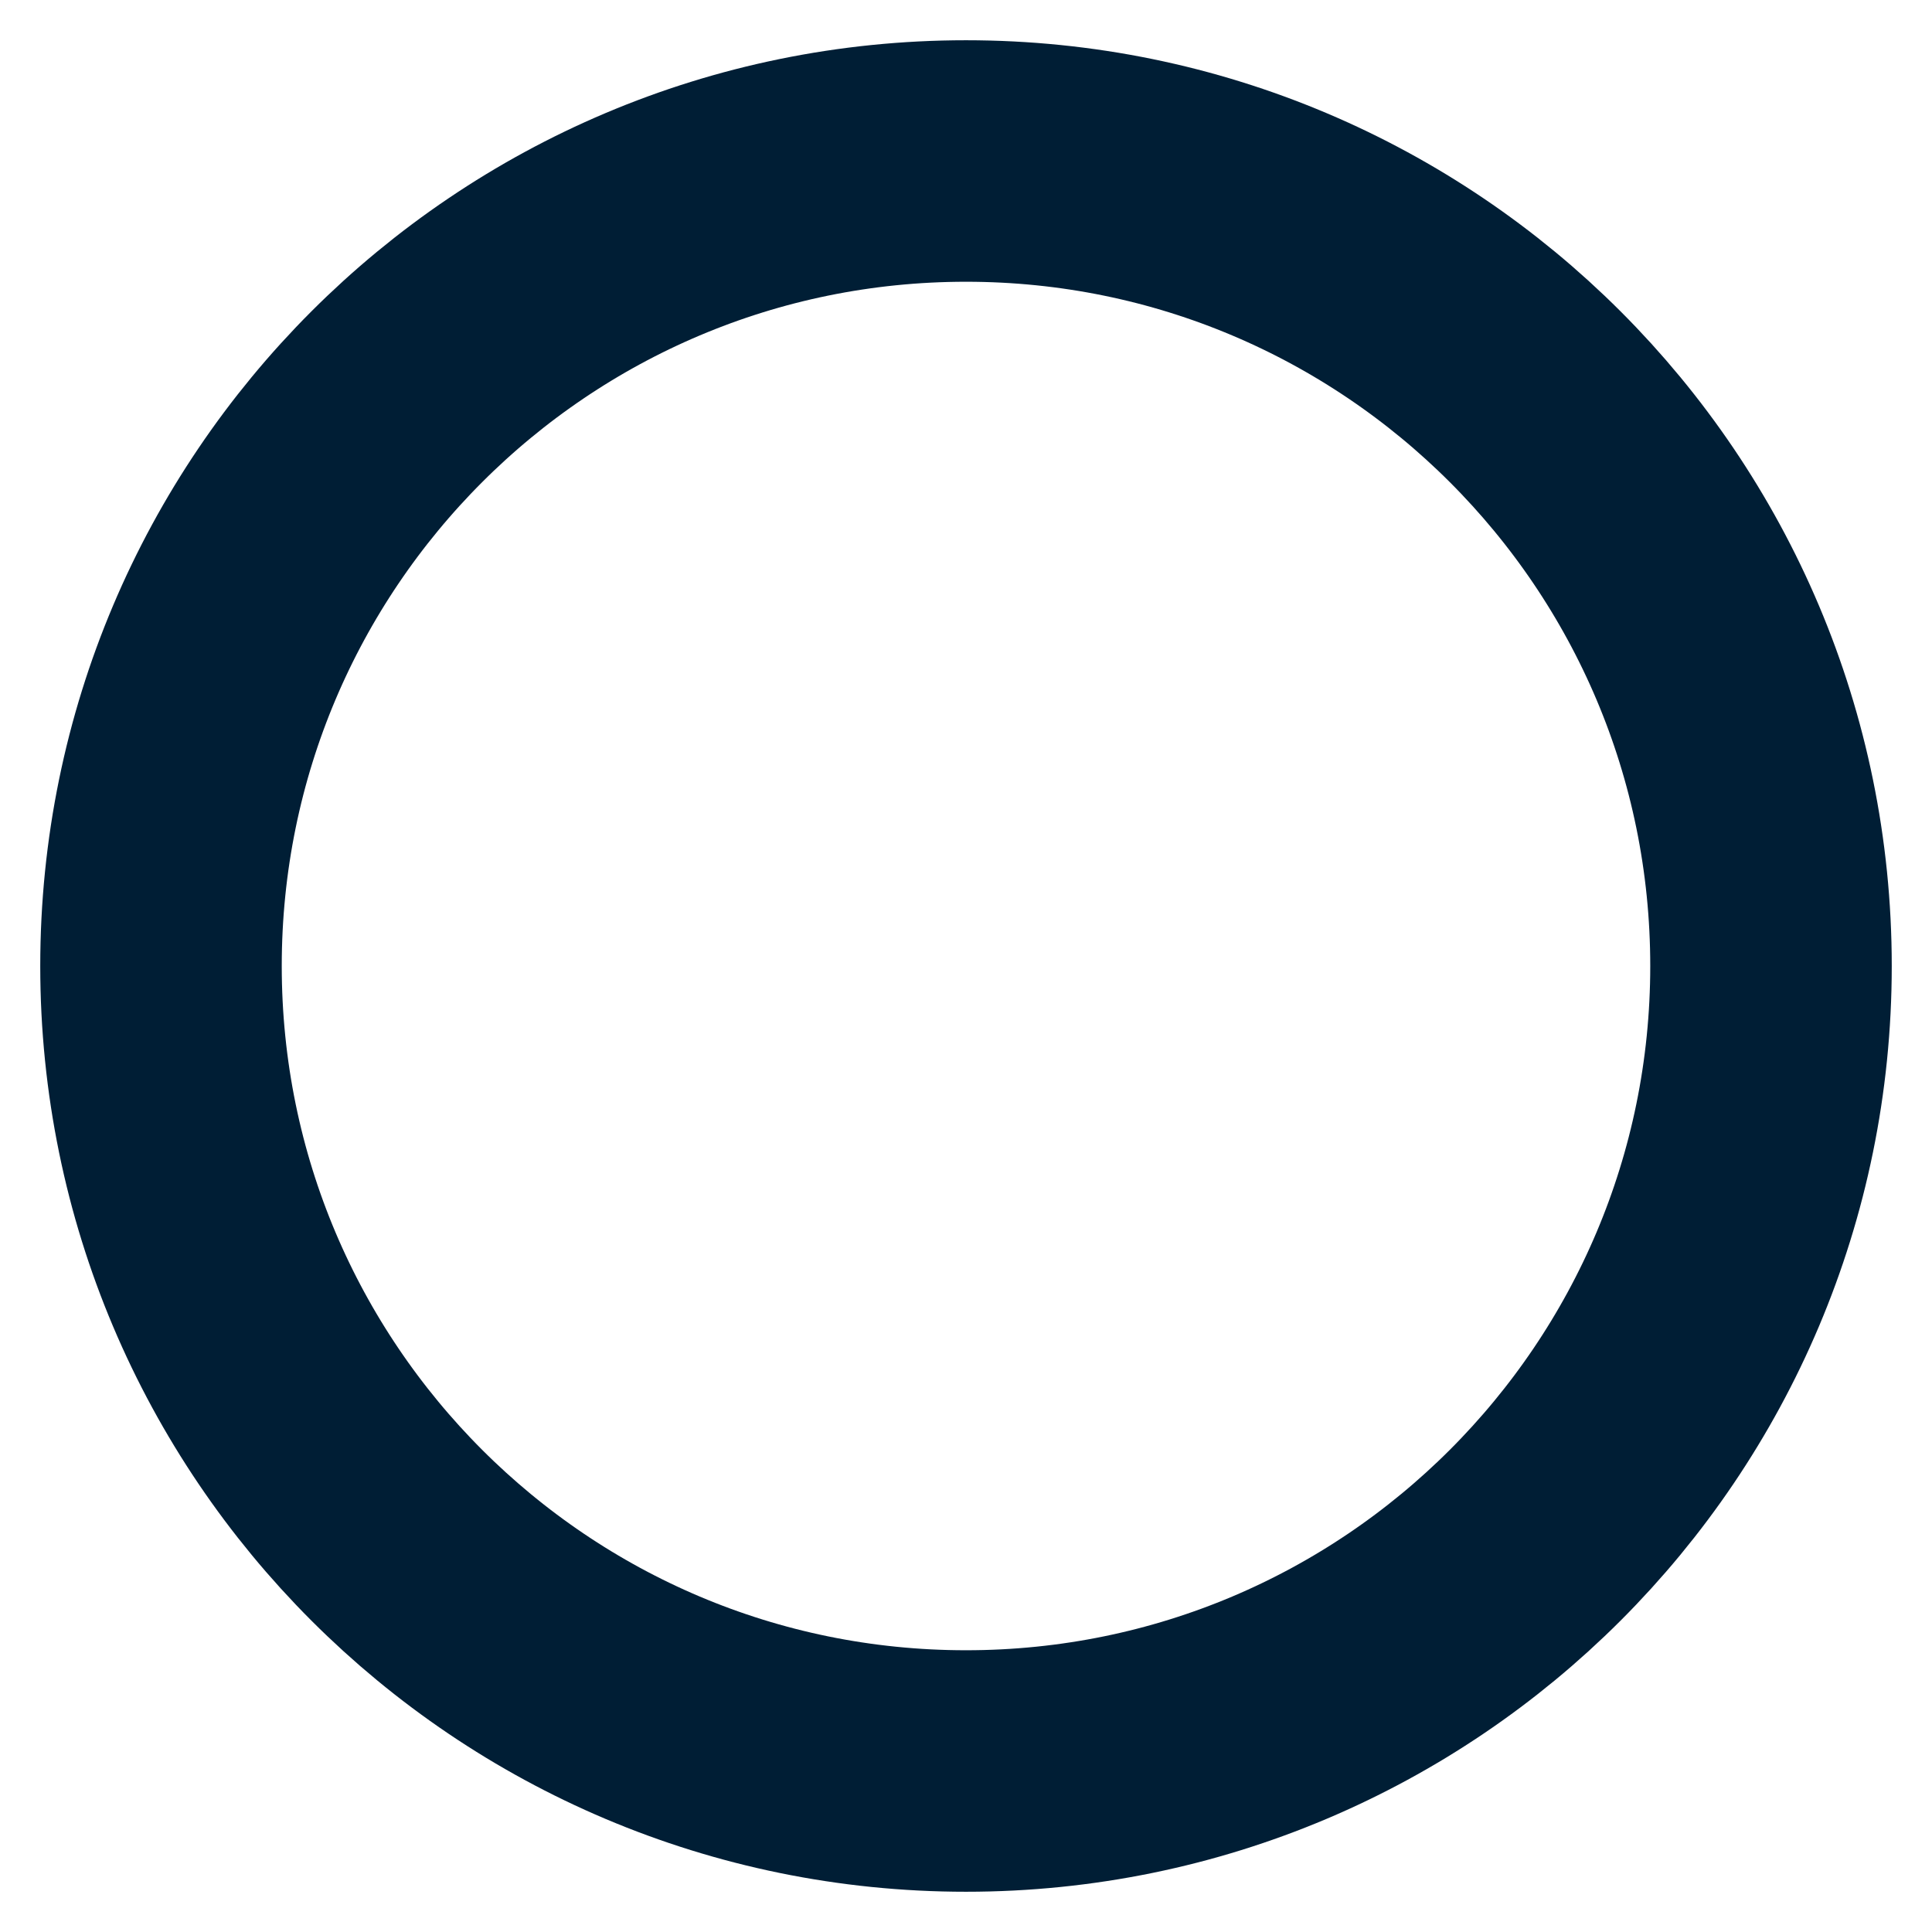
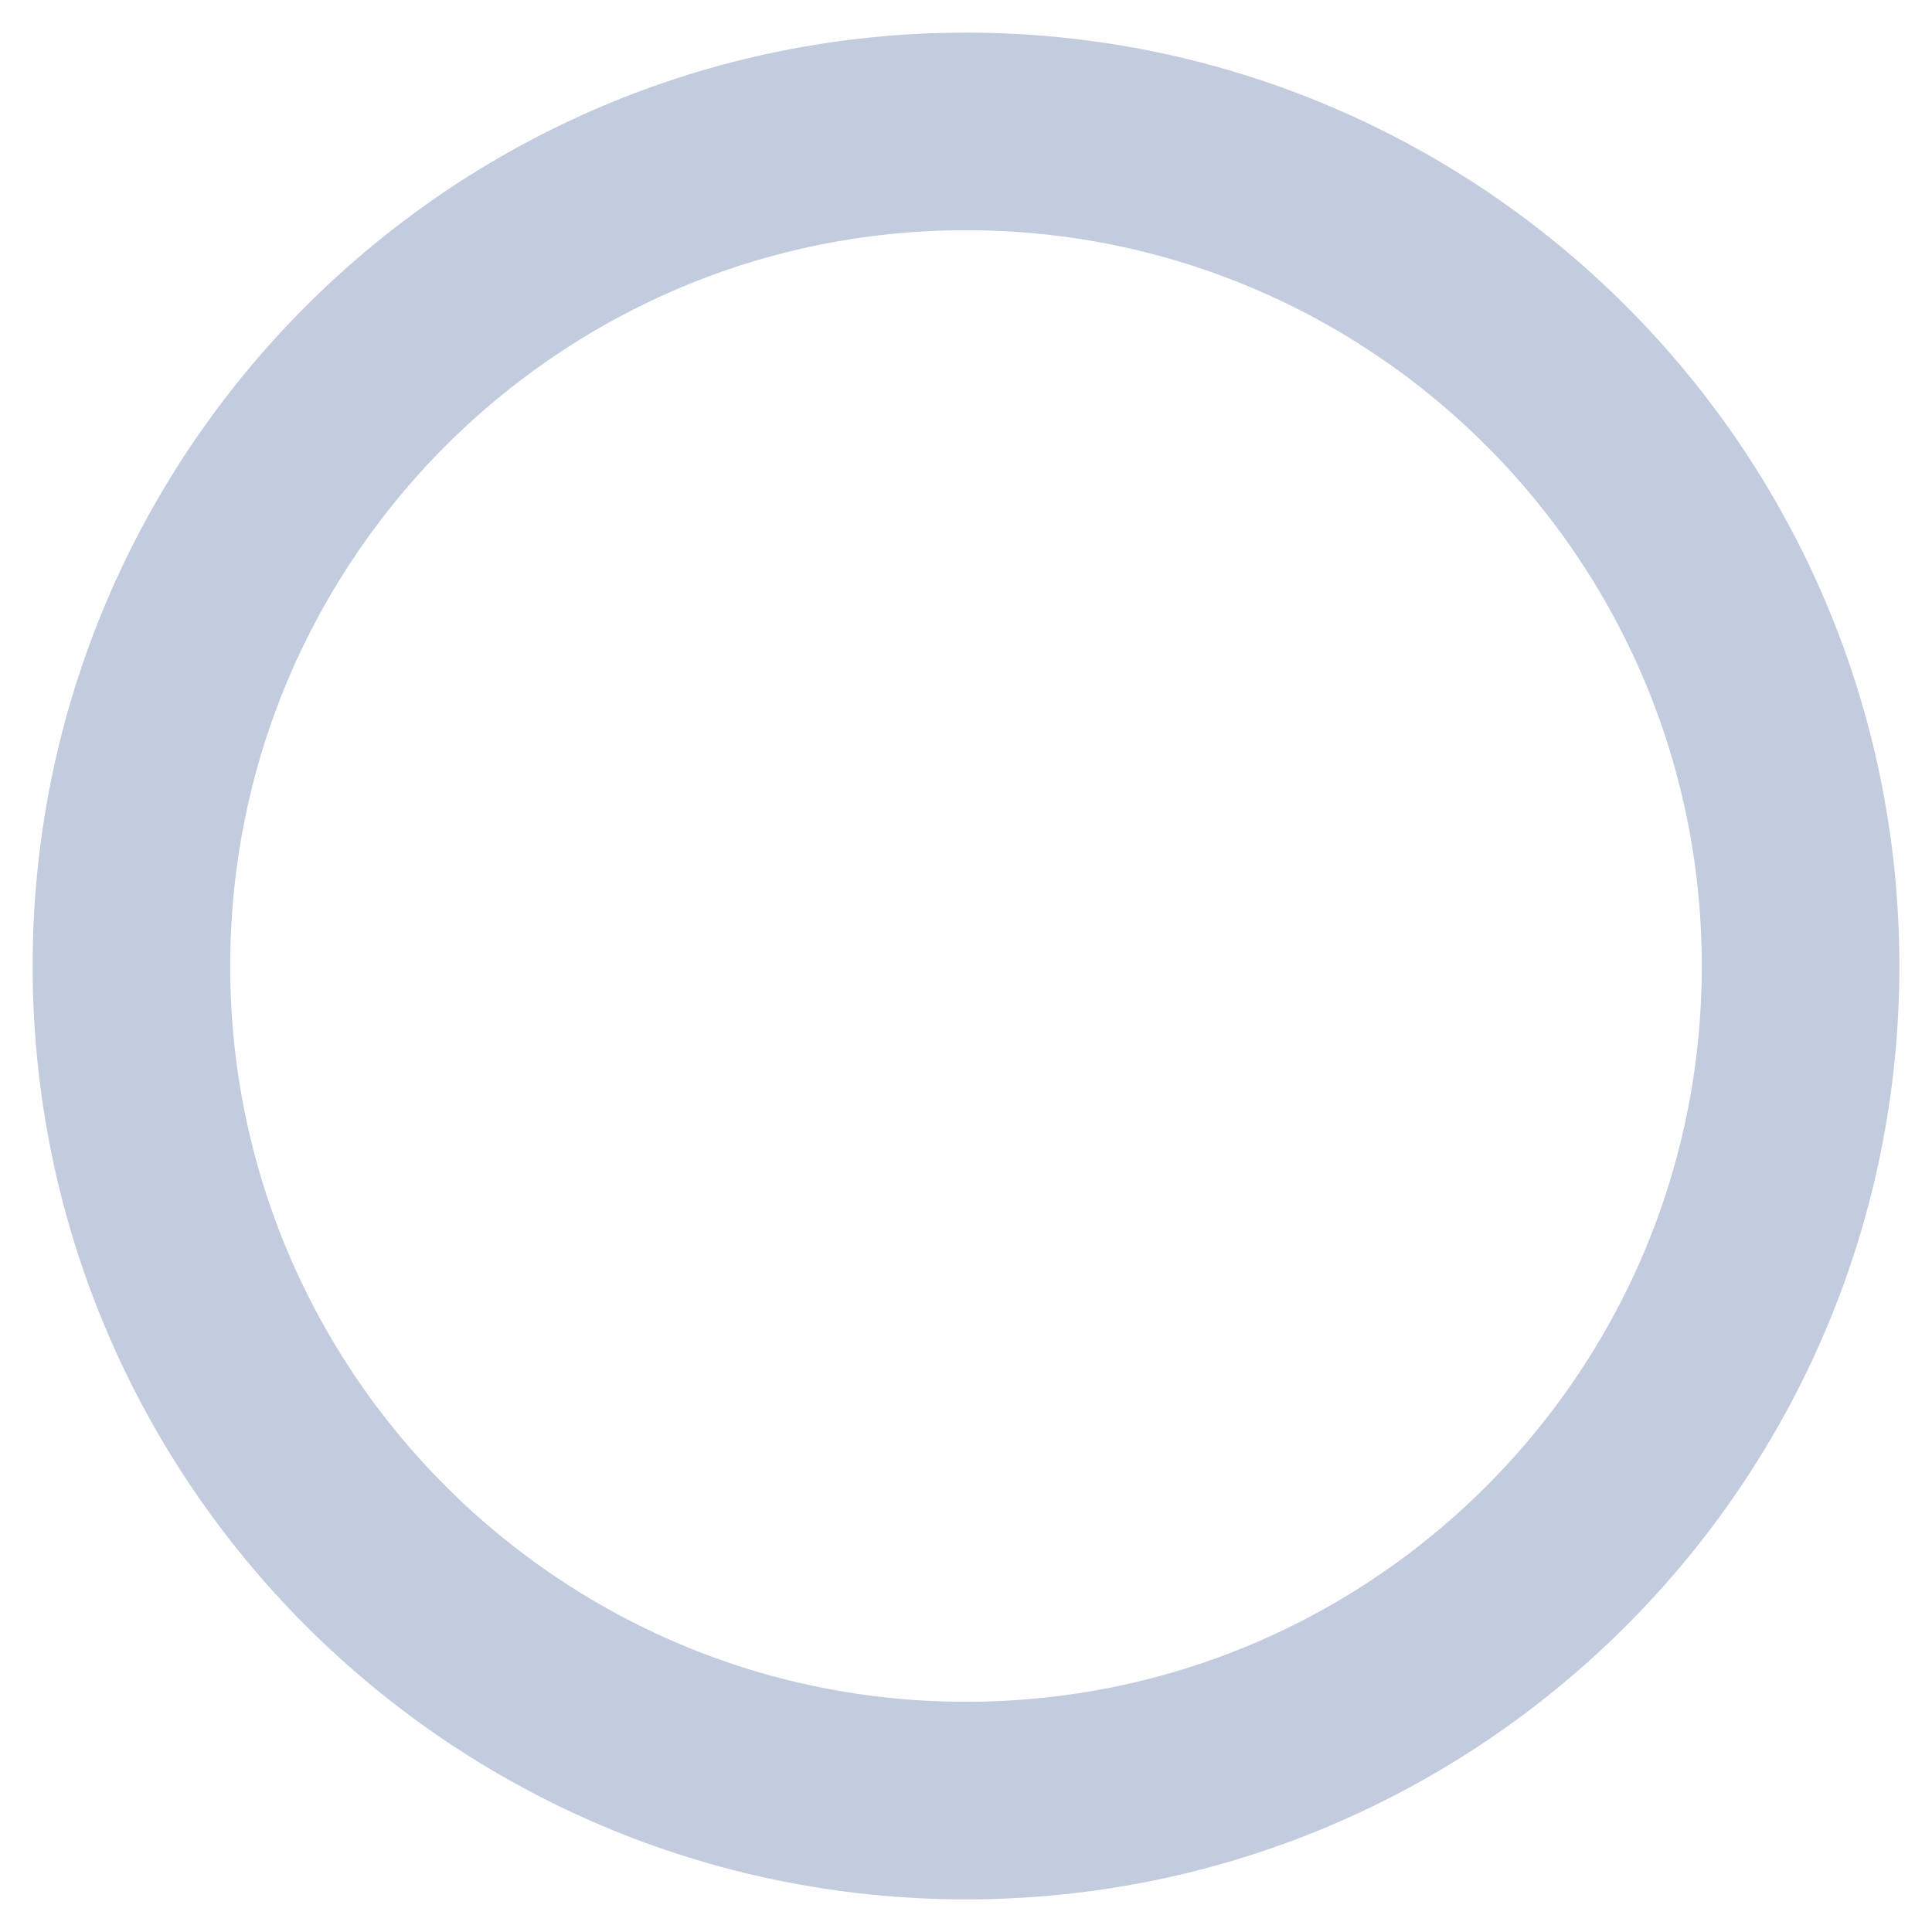
- <svg xmlns="http://www.w3.org/2000/svg" width="44" height="44" viewBox="0 0 24 24" fill="none" stroke="#001e35" stroke-width="3" stroke-linecap="round" stroke-linejoin="round" class="feather feather-circle">
-   <circle cx="12" cy="12" r="10" />
+ <svg xmlns="http://www.w3.org/2000/svg" width="44" height="44" viewBox="0 0 44 44" fill="none">
+   <path d="M41.007 22C41.007 32.497 32.497 41.007 22 41.007C11.503 41.007 2.993 32.497 2.993 22C2.993 11.503 11.503 2.993 22 2.993C32.497 2.993 41.007 11.503 41.007 22Z" stroke="#C2CCDE" stroke-width="4.5" stroke-linecap="round" stroke-linejoin="round" />
</svg>
